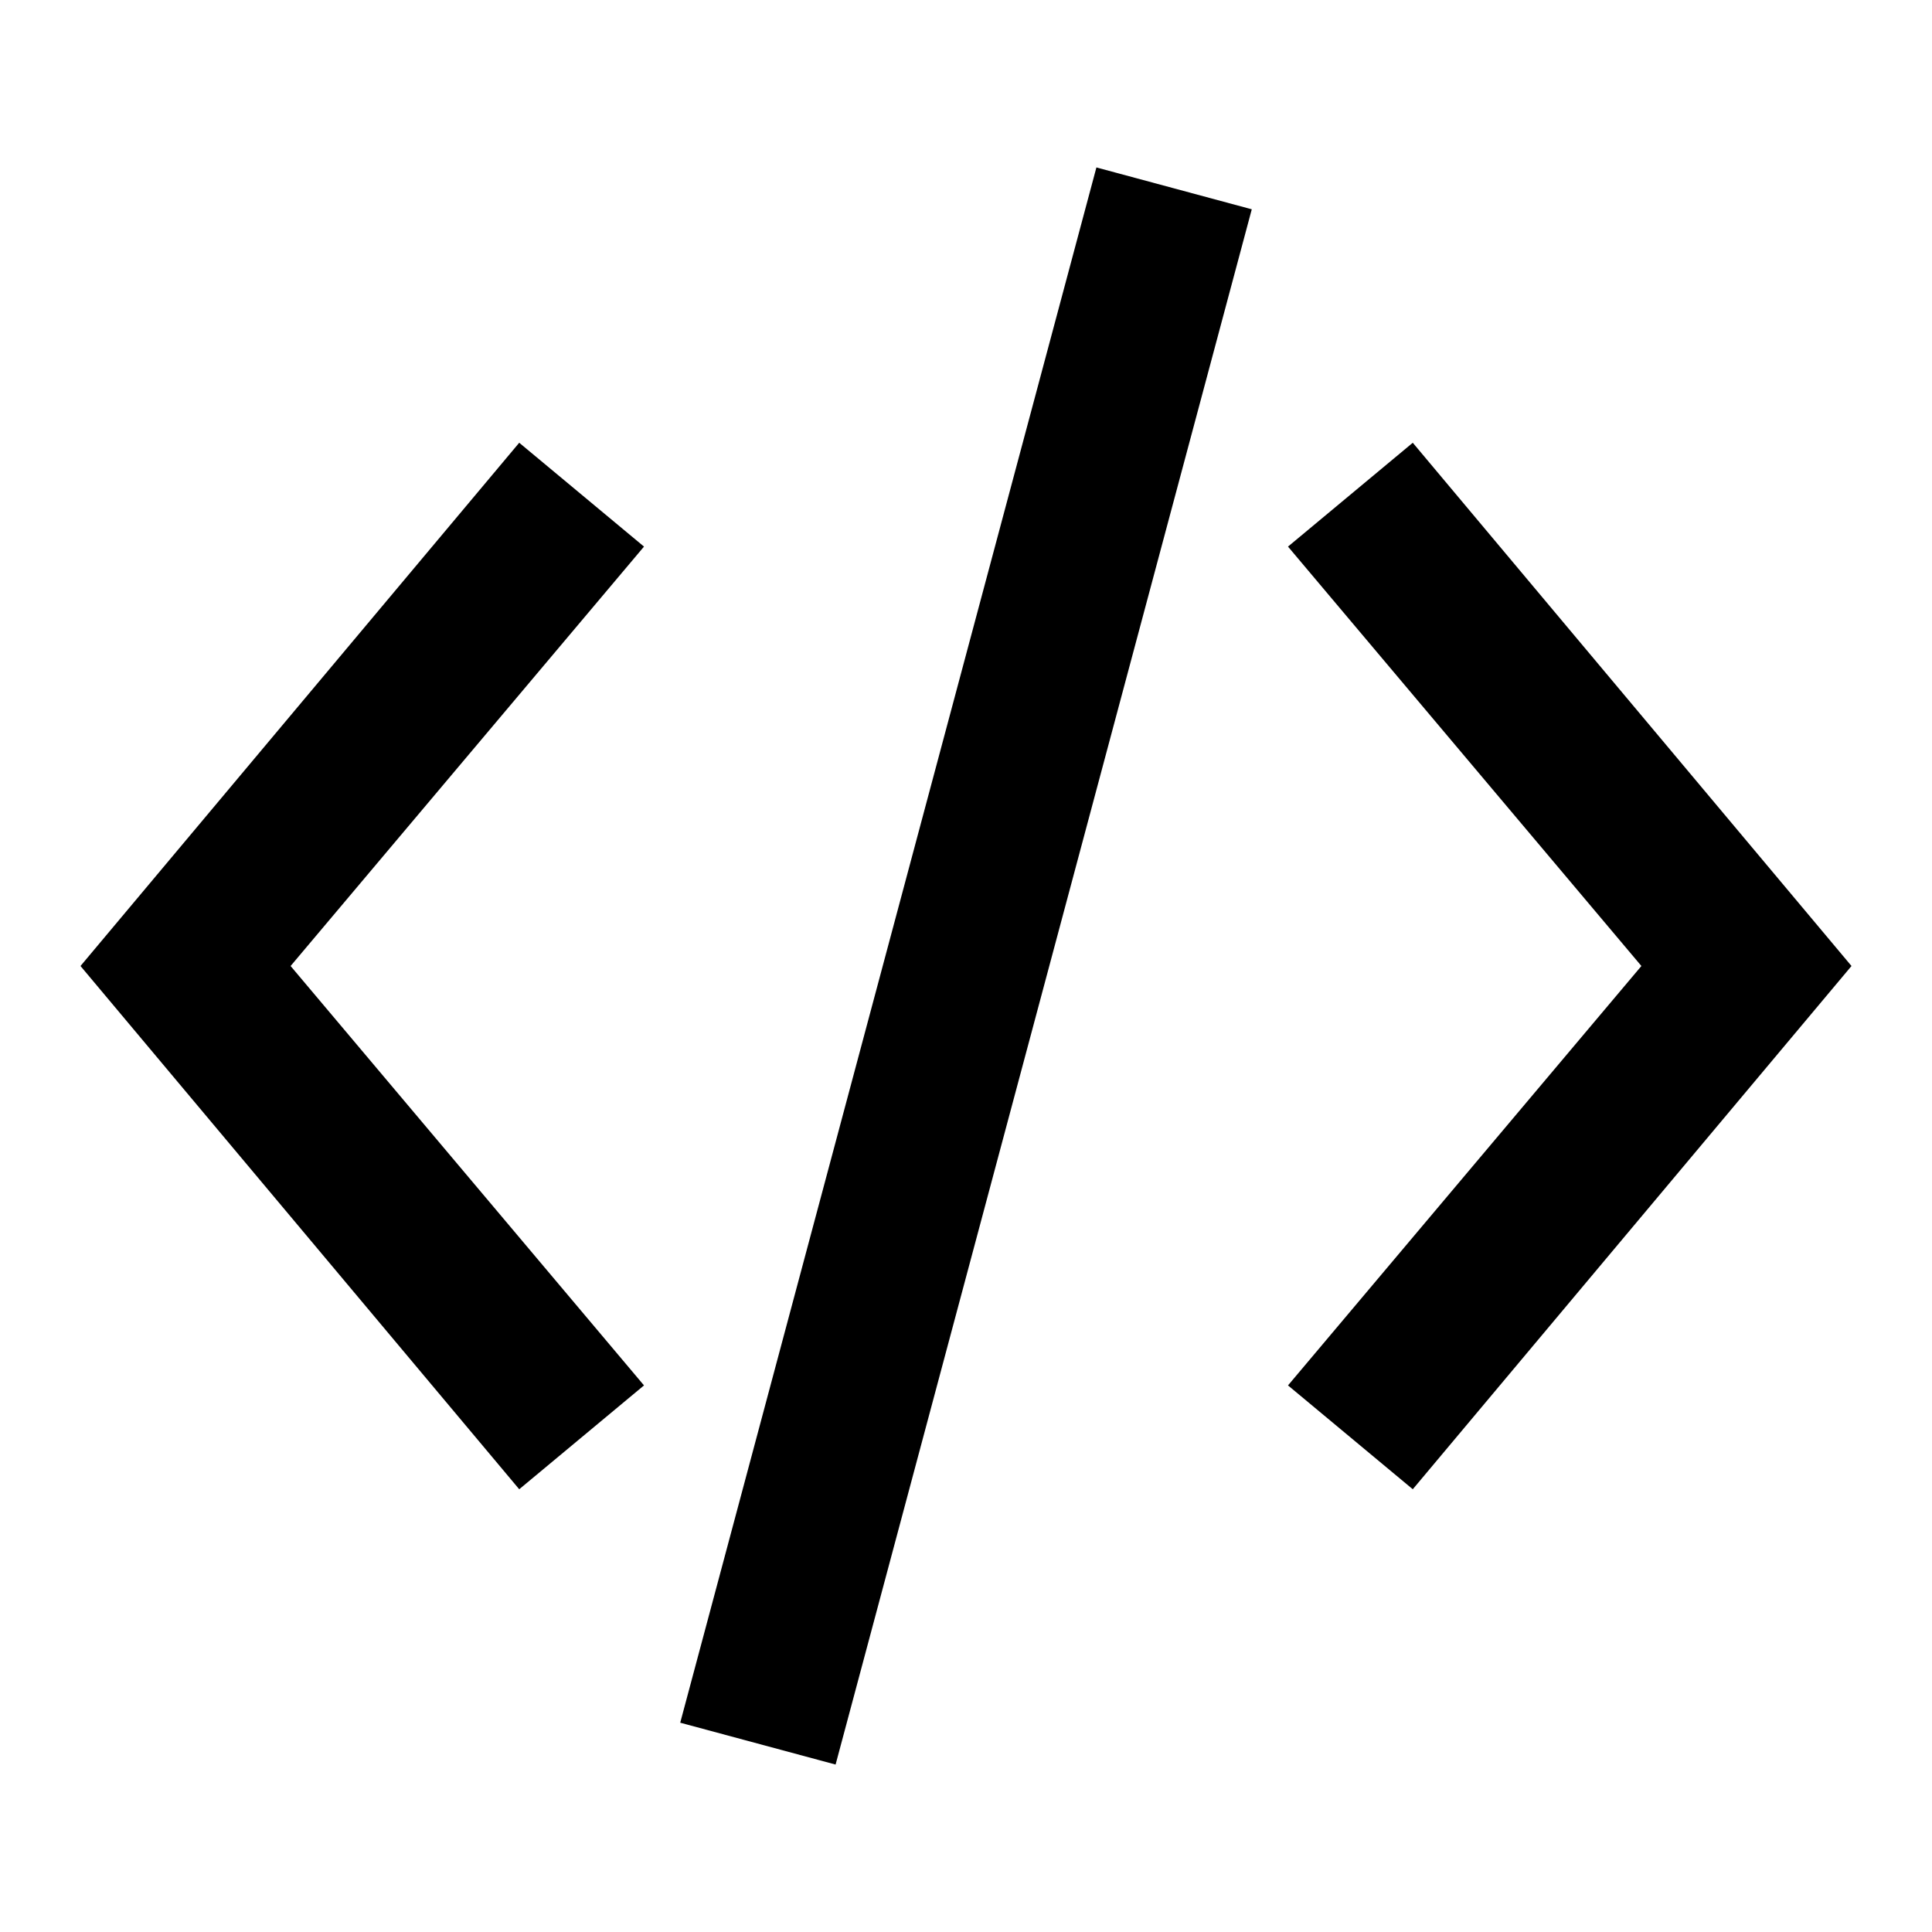
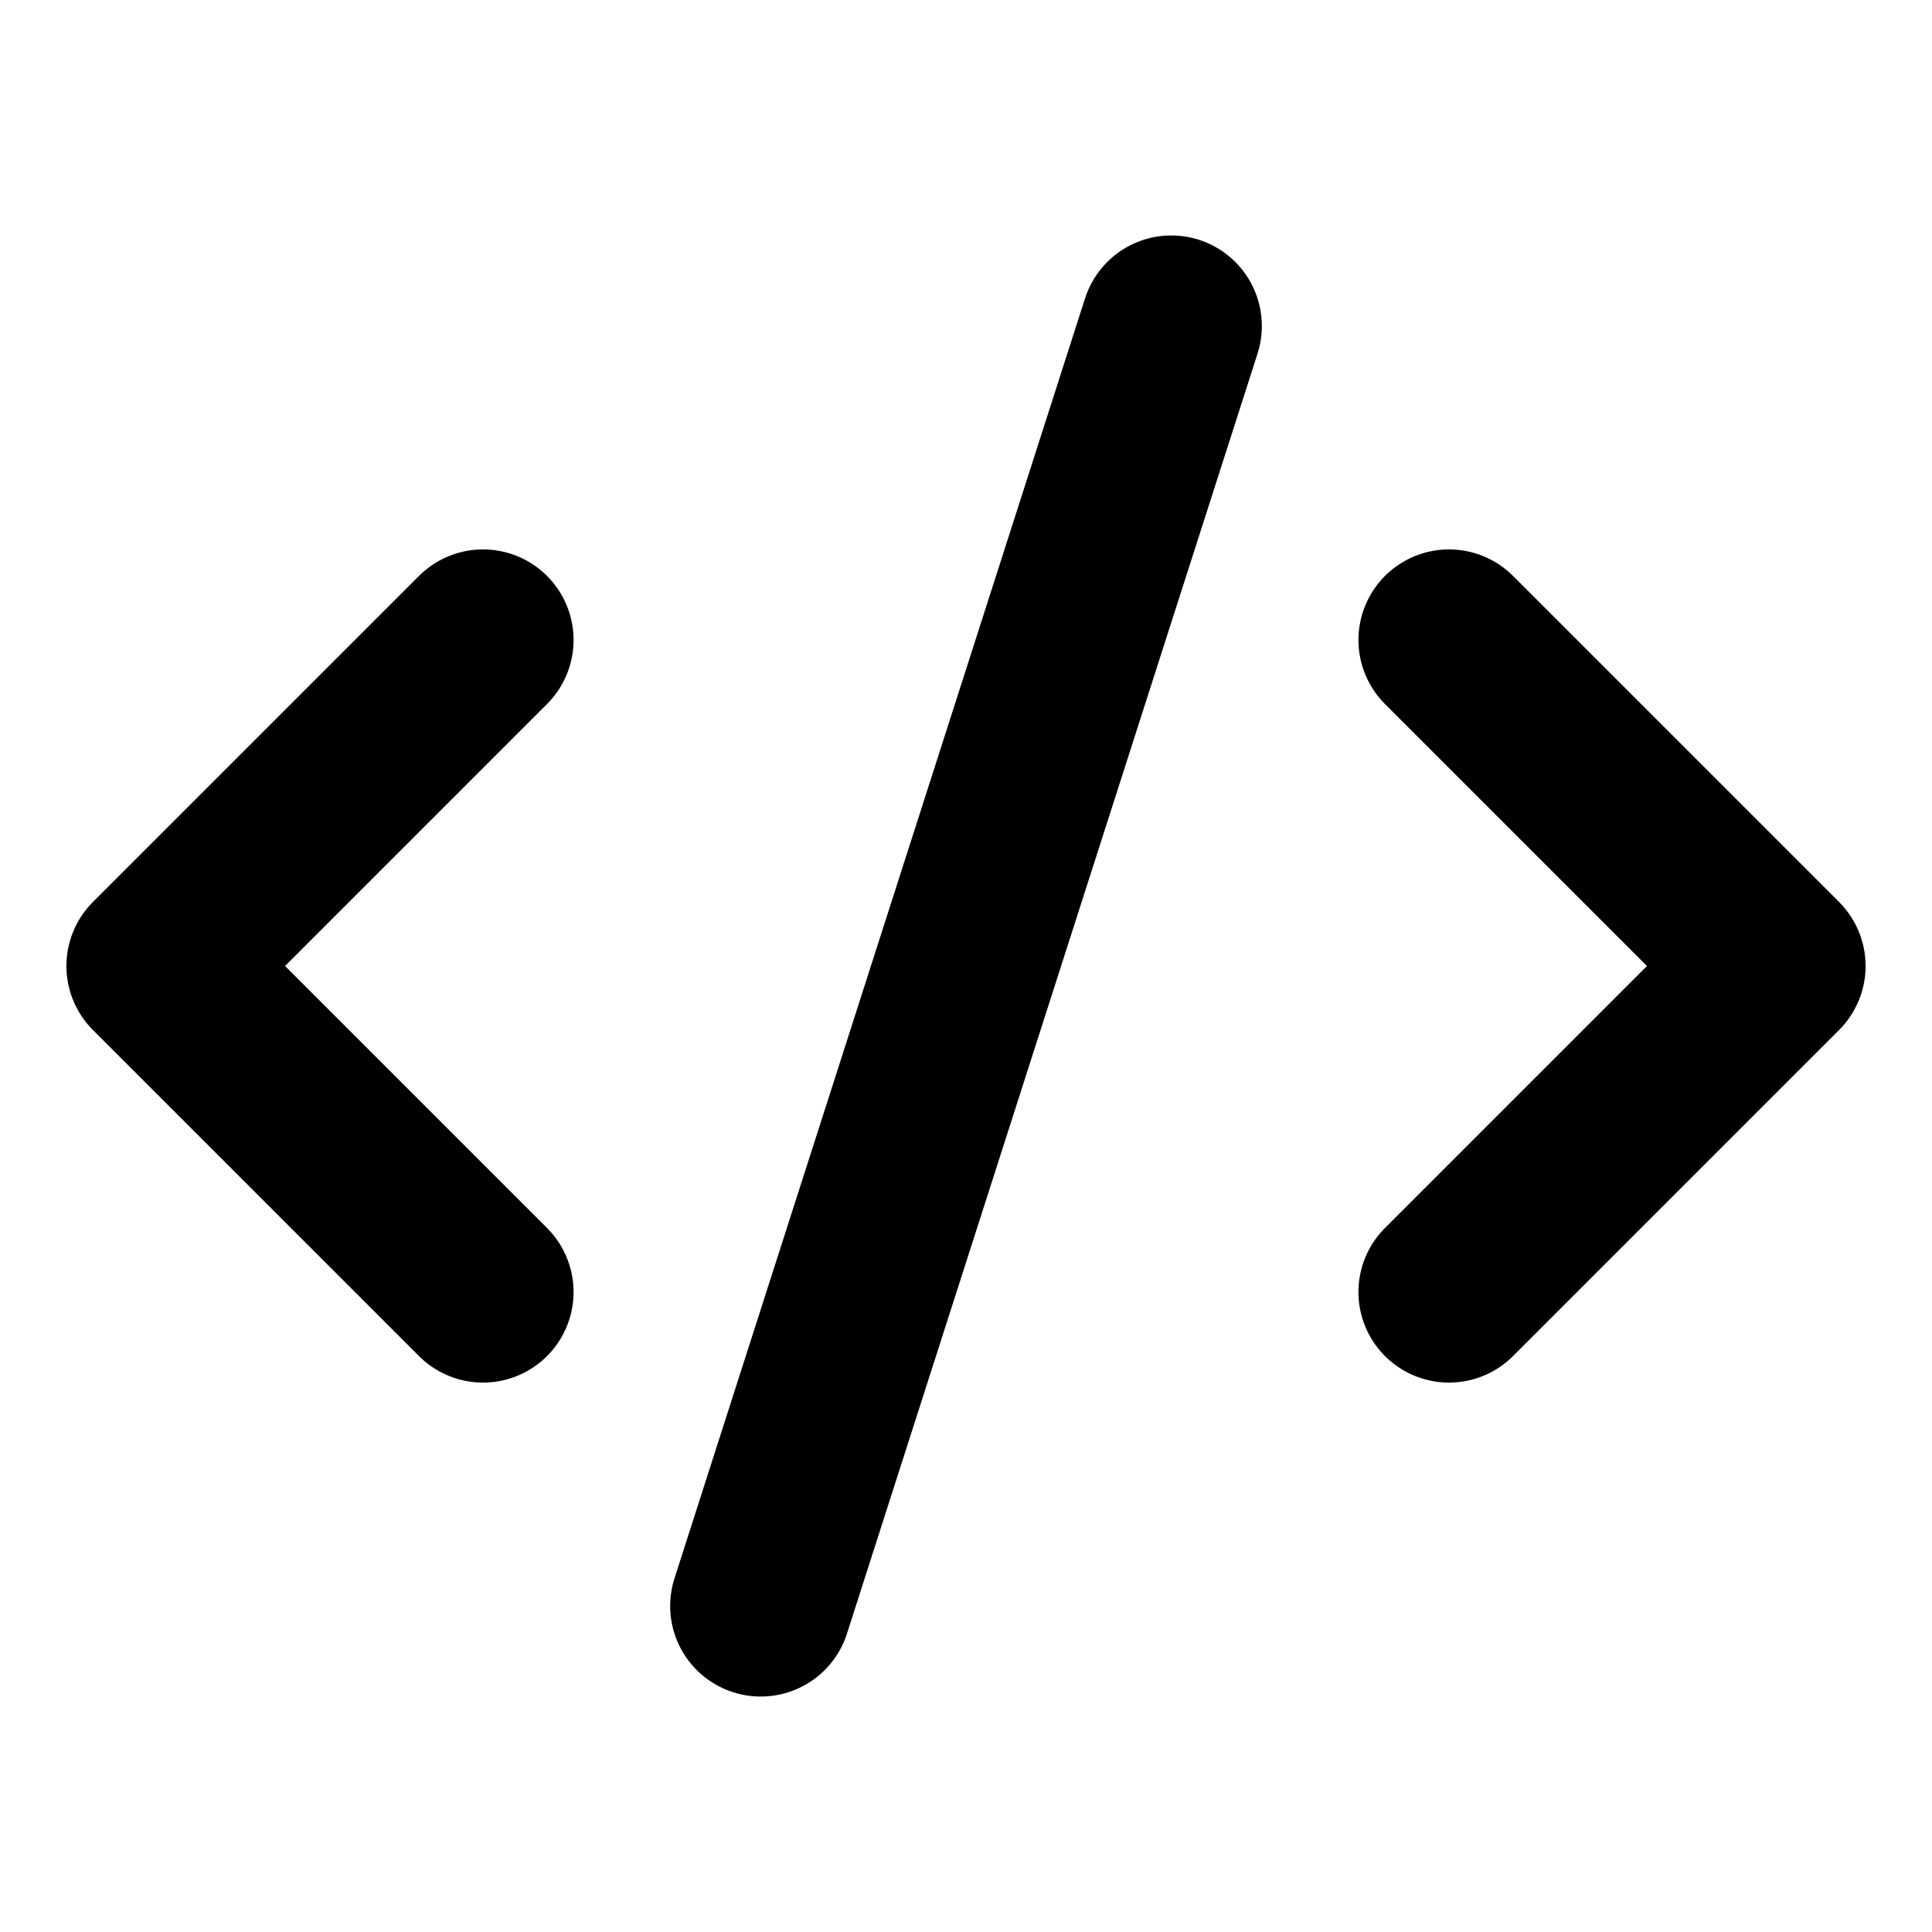
- <svg xmlns="http://www.w3.org/2000/svg" width="24" height="24" viewBox="0 0 24 24">
-   <path d="M23 12l-5.45 6.5L16 17.21 20.39 12 16 6.79l1.55-1.29zM8 6.79L6.45 5.5 1 12l5.45 6.5L8 17.21 3.61 12zm.45 14.61l1.93.52L15.55 2.6l-1.93-.52z" fill="#000000" />
+ <svg xmlns="http://www.w3.org/2000/svg" width="16" height="16" viewBox="0 0 16 16" fill="none" stroke="#000000" stroke-width="1.5" stroke-linecap="round" stroke-linejoin="round">
+   <path d="M4 5.3L1.3 8L4 10.7" />
+   <path d="M12 10.7L14.7 8L12 5.3" />
+   <path d="M9.7 2.7L6.3 13.3" />
</svg>
